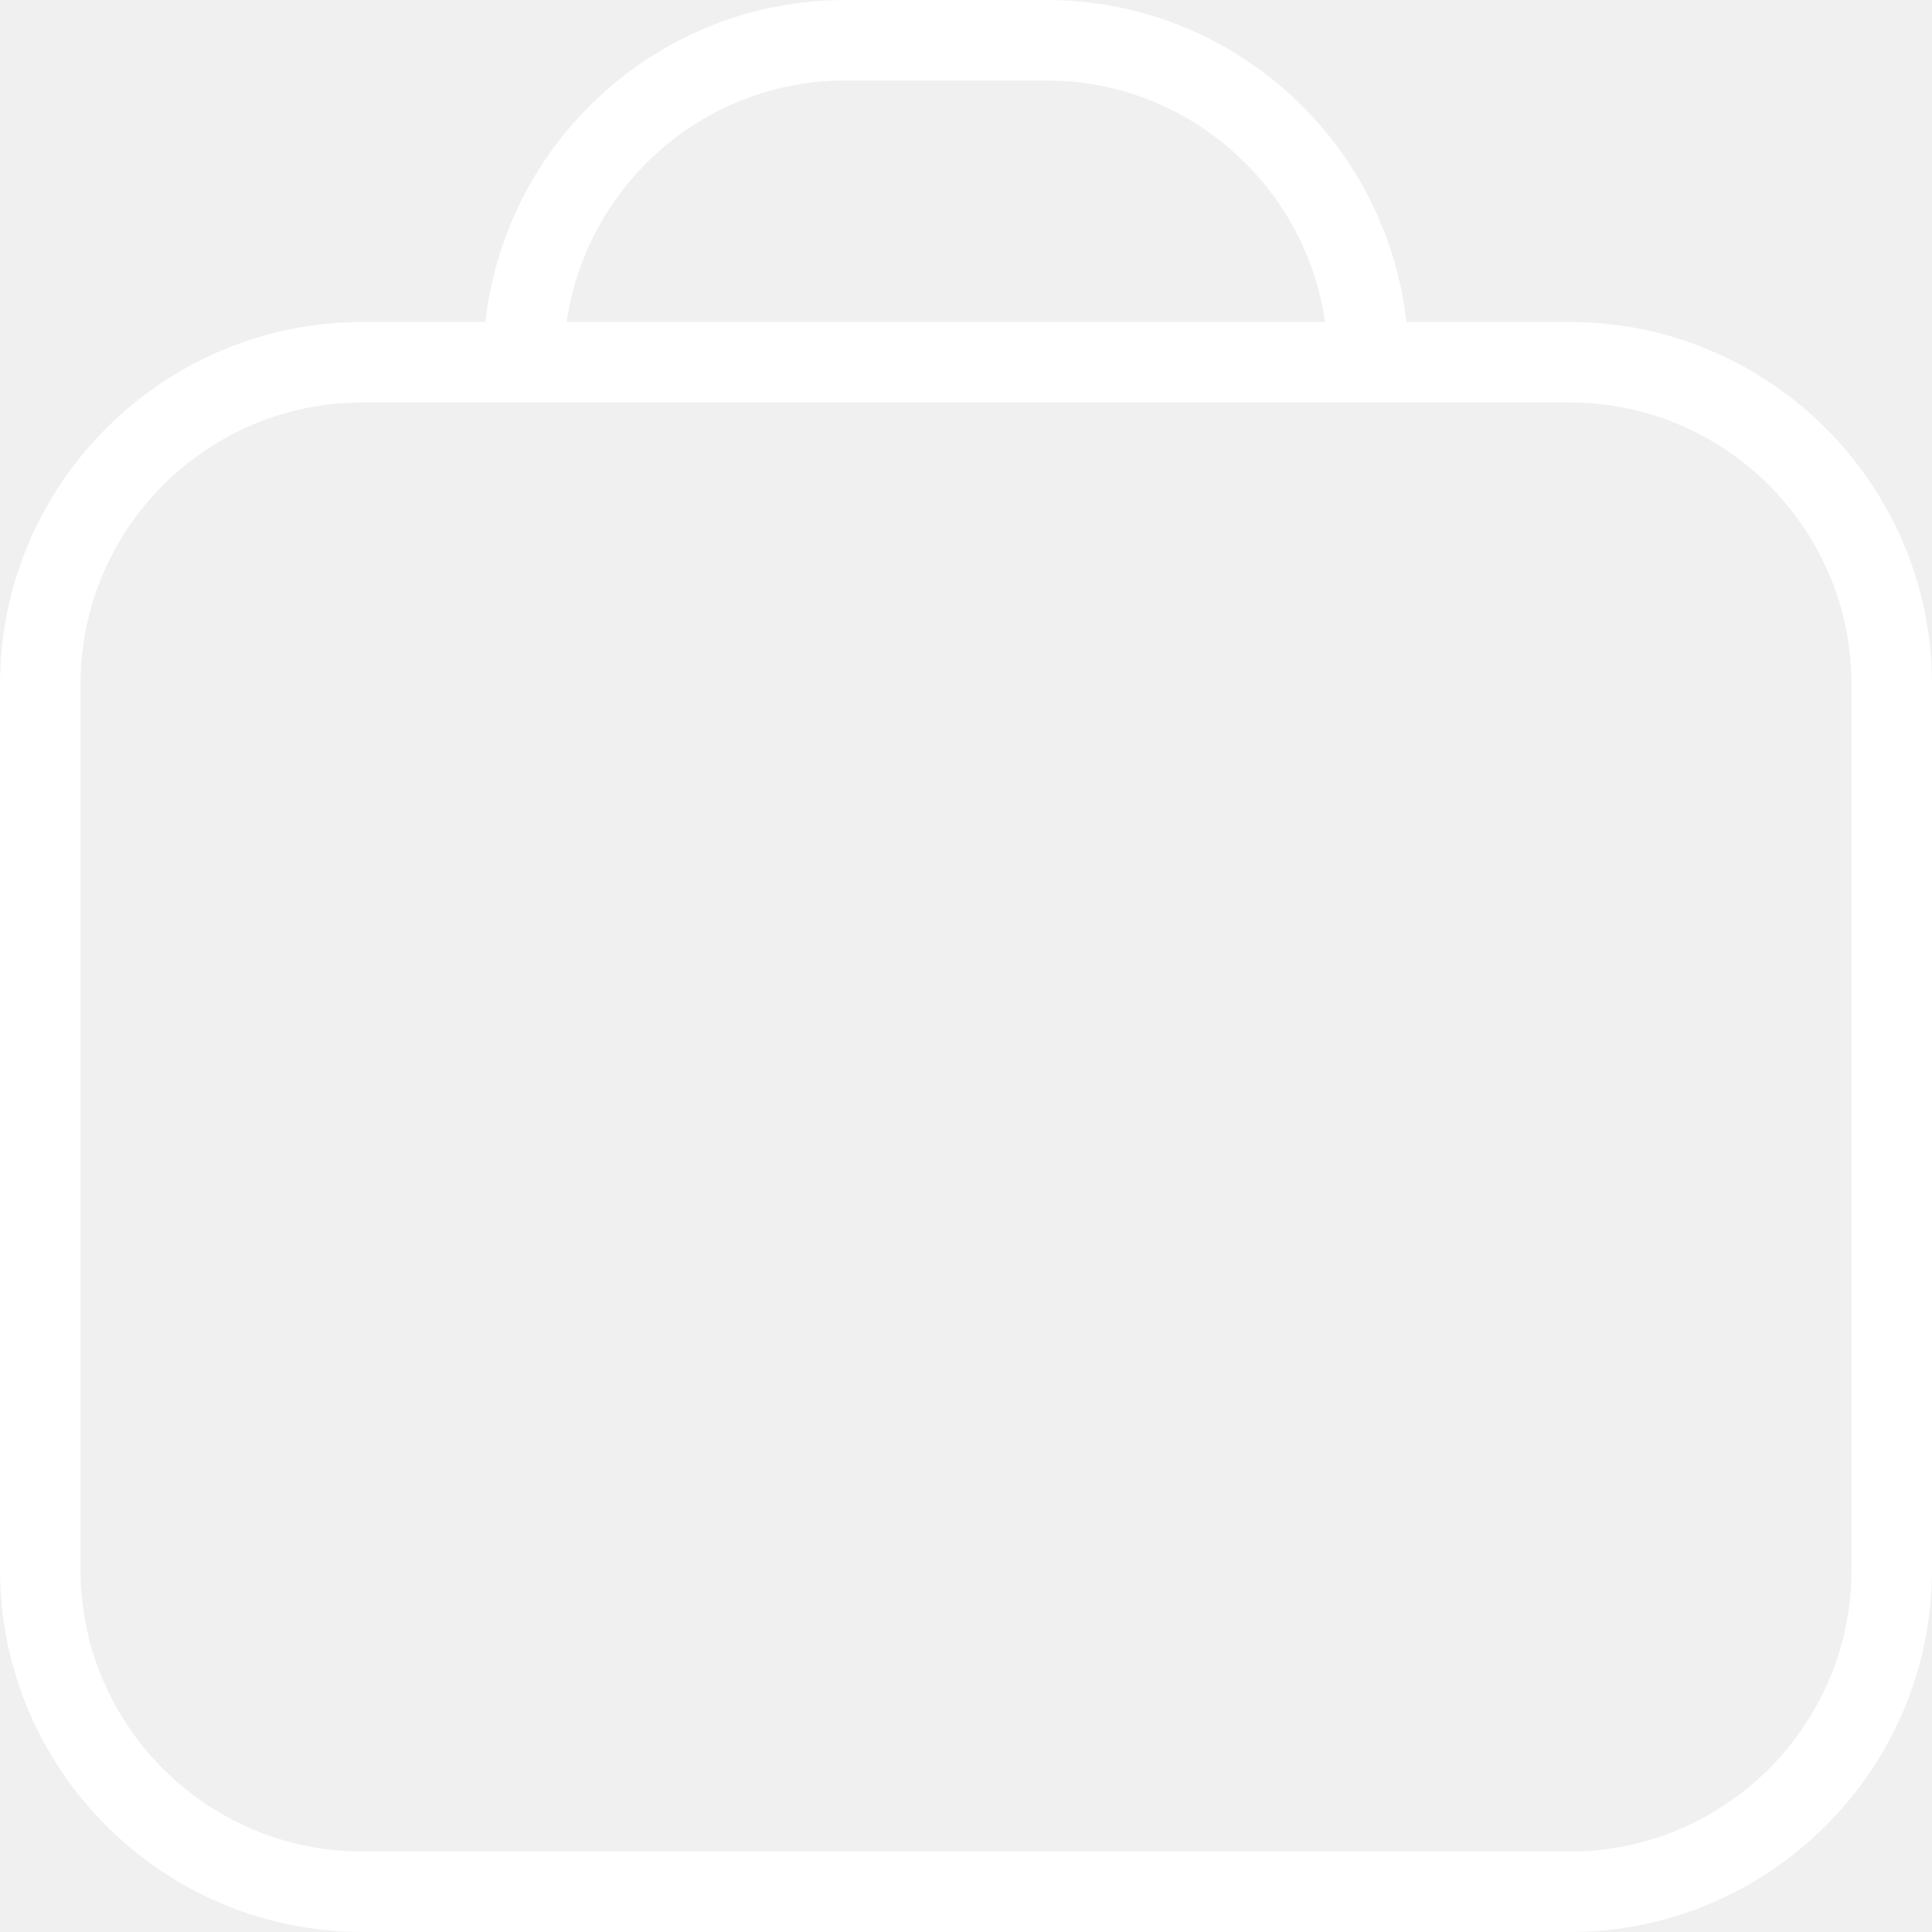
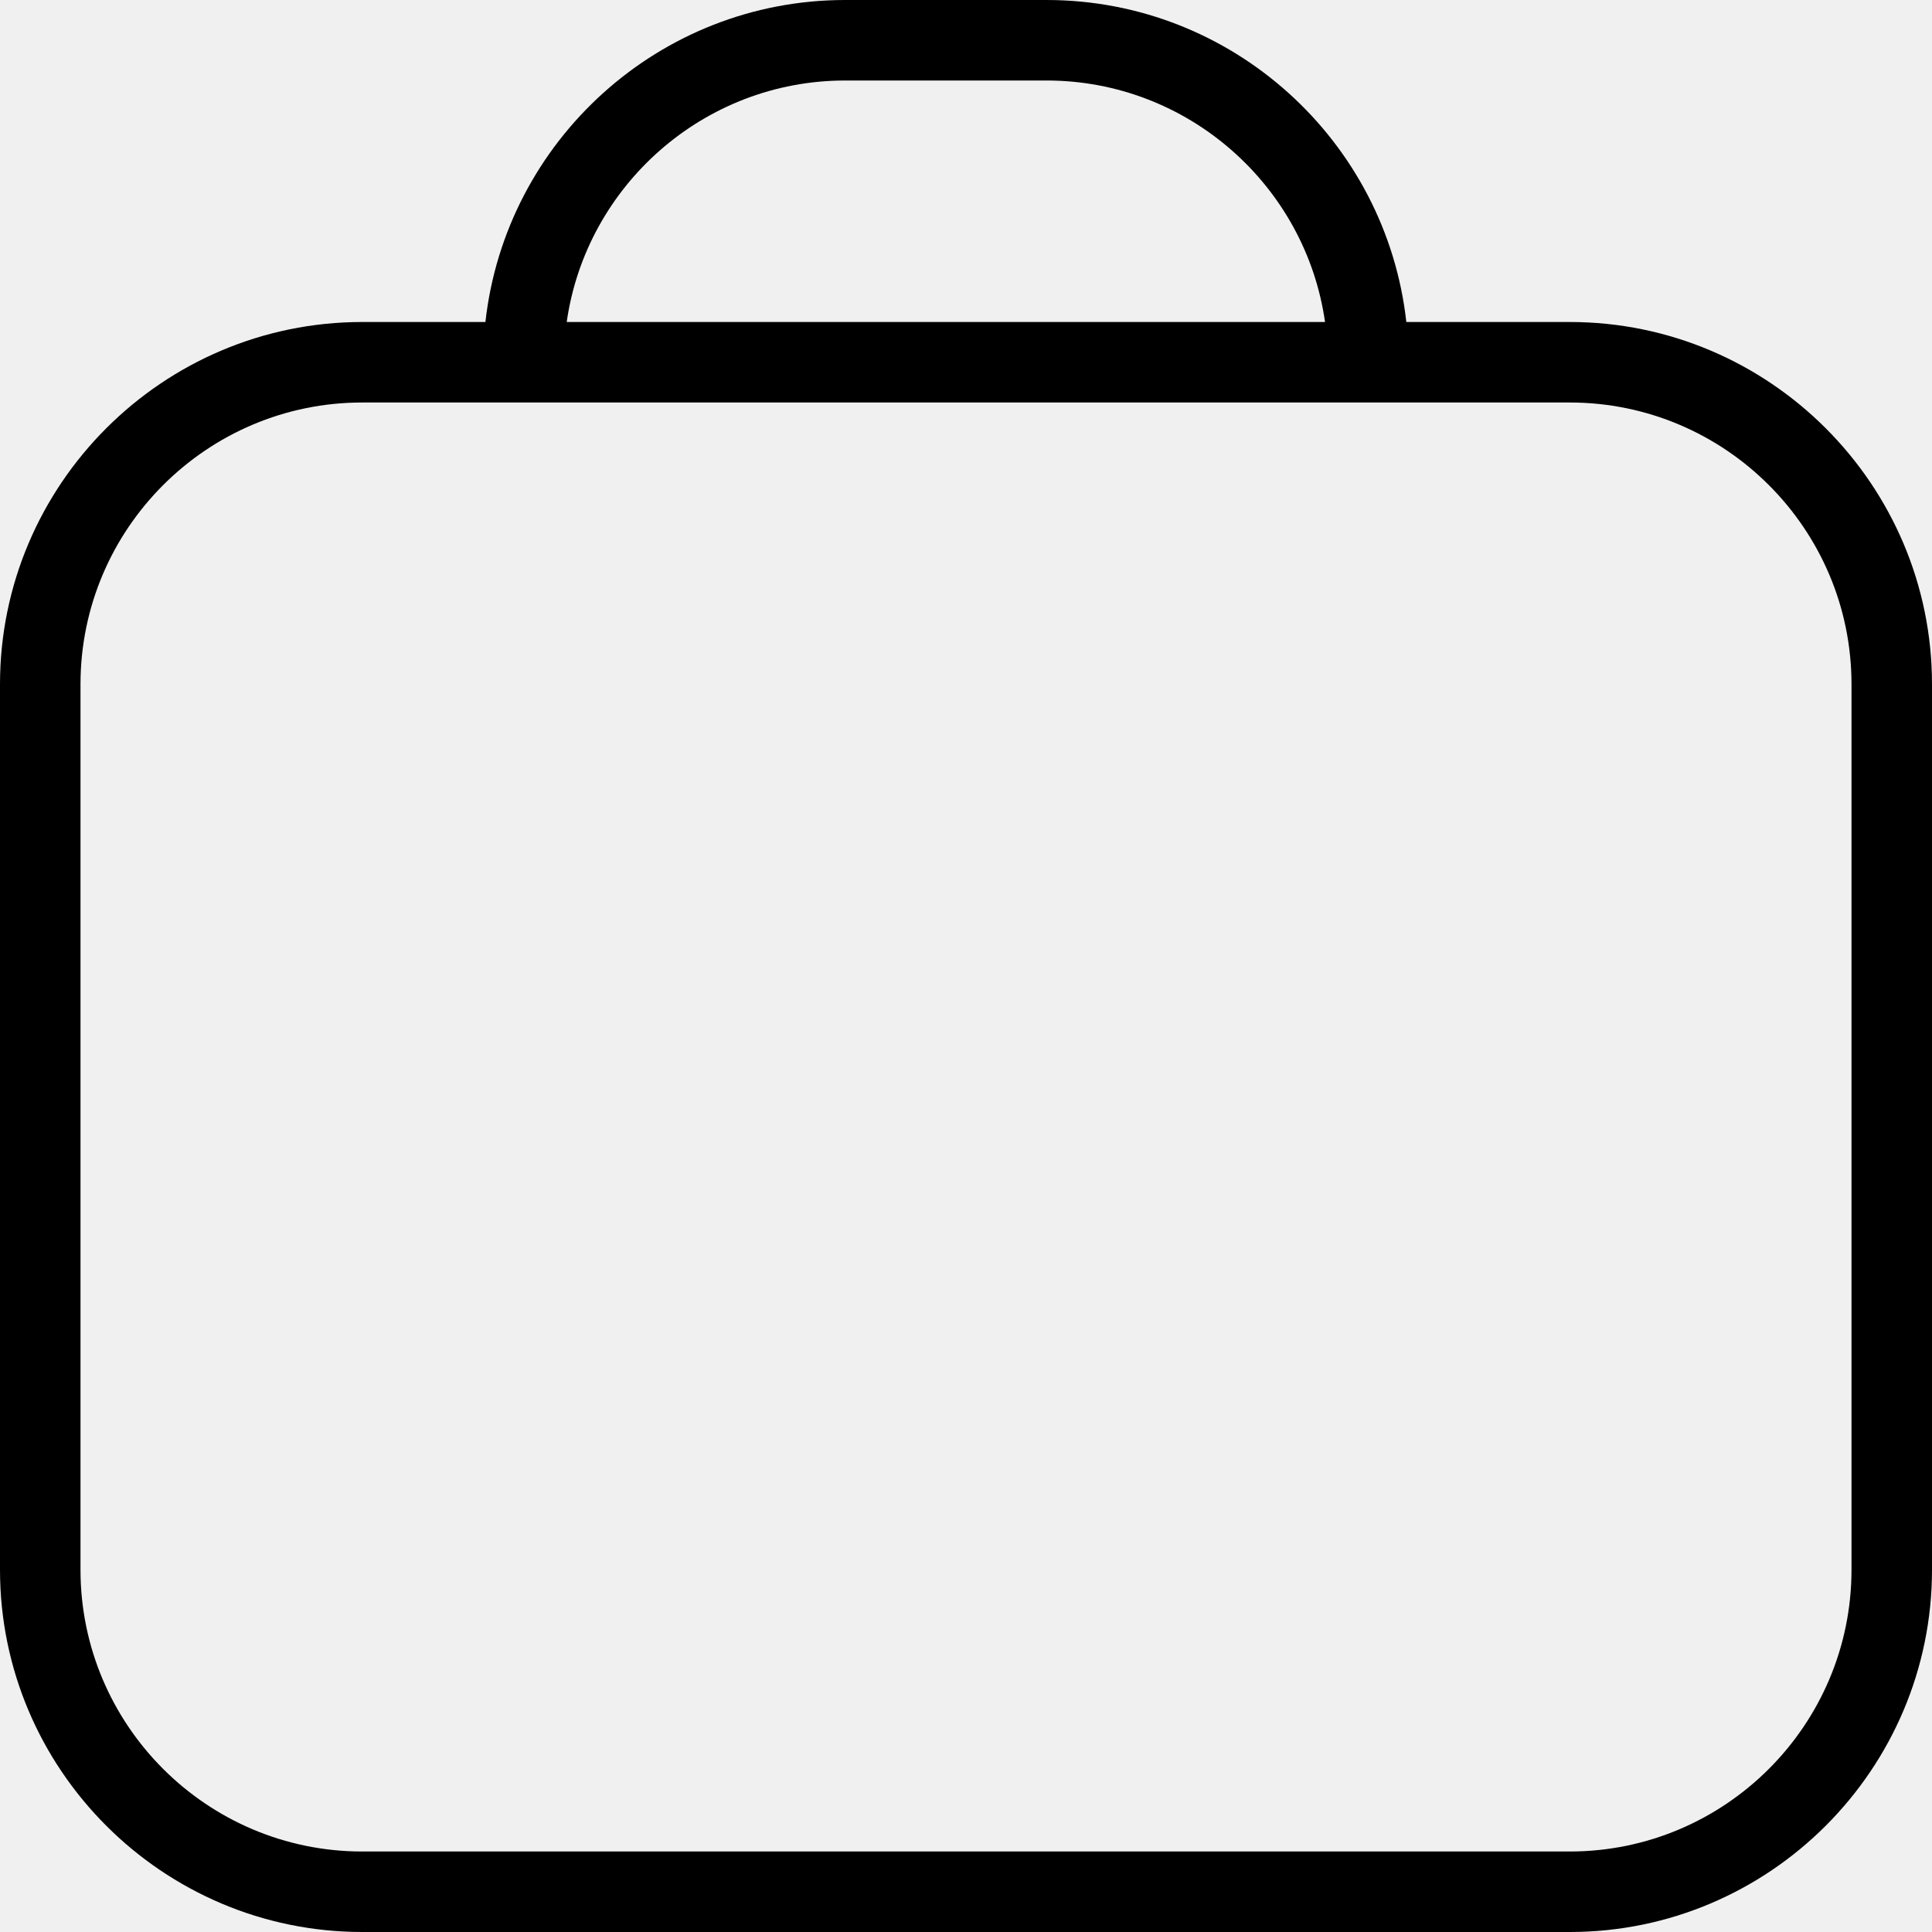
<svg xmlns="http://www.w3.org/2000/svg" id="Layer_1" data-name="Layer 1" viewBox="0 0 24 24" width="512" height="512">
-   <path fill="white" d="M19.5,4h-2.03c-.25-2.25-2.16-4-4.47-4h-2.5c-2.31,0-4.22,1.75-4.47,4h-1.53C2.02,4,0,6.02,0,8.5v11c0,2.48,2.02,4.5,4.5,4.5h15c2.48,0,4.5-2.02,4.5-4.5V8.5c0-2.48-2.02-4.5-4.5-4.5ZM10.5,1h2.5c1.76,0,3.22,1.31,3.46,3H7.04c.24-1.69,1.7-3,3.46-3Zm12.5,18.5c0,1.93-1.57,3.5-3.5,3.5H4.5c-1.93,0-3.5-1.57-3.5-3.5V8.5c0-1.93,1.57-3.5,3.5-3.5h15c1.93,0,3.5,1.57,3.5,3.5v11Z" />
+   <path fill="black" d="M19.5,4h-2.03c-.25-2.25-2.16-4-4.47-4h-2.5c-2.31,0-4.22,1.75-4.47,4h-1.53C2.02,4,0,6.02,0,8.5v11c0,2.48,2.02,4.5,4.5,4.5h15c2.48,0,4.5-2.02,4.5-4.5V8.5c0-2.48-2.02-4.5-4.5-4.5ZM10.5,1h2.5c1.76,0,3.22,1.31,3.46,3H7.04c.24-1.69,1.7-3,3.46-3Zm12.5,18.5c0,1.93-1.57,3.5-3.5,3.5H4.5c-1.93,0-3.5-1.57-3.5-3.5V8.5c0-1.93,1.57-3.5,3.5-3.5h15c1.93,0,3.5,1.57,3.5,3.5v11Z" />
</svg>
